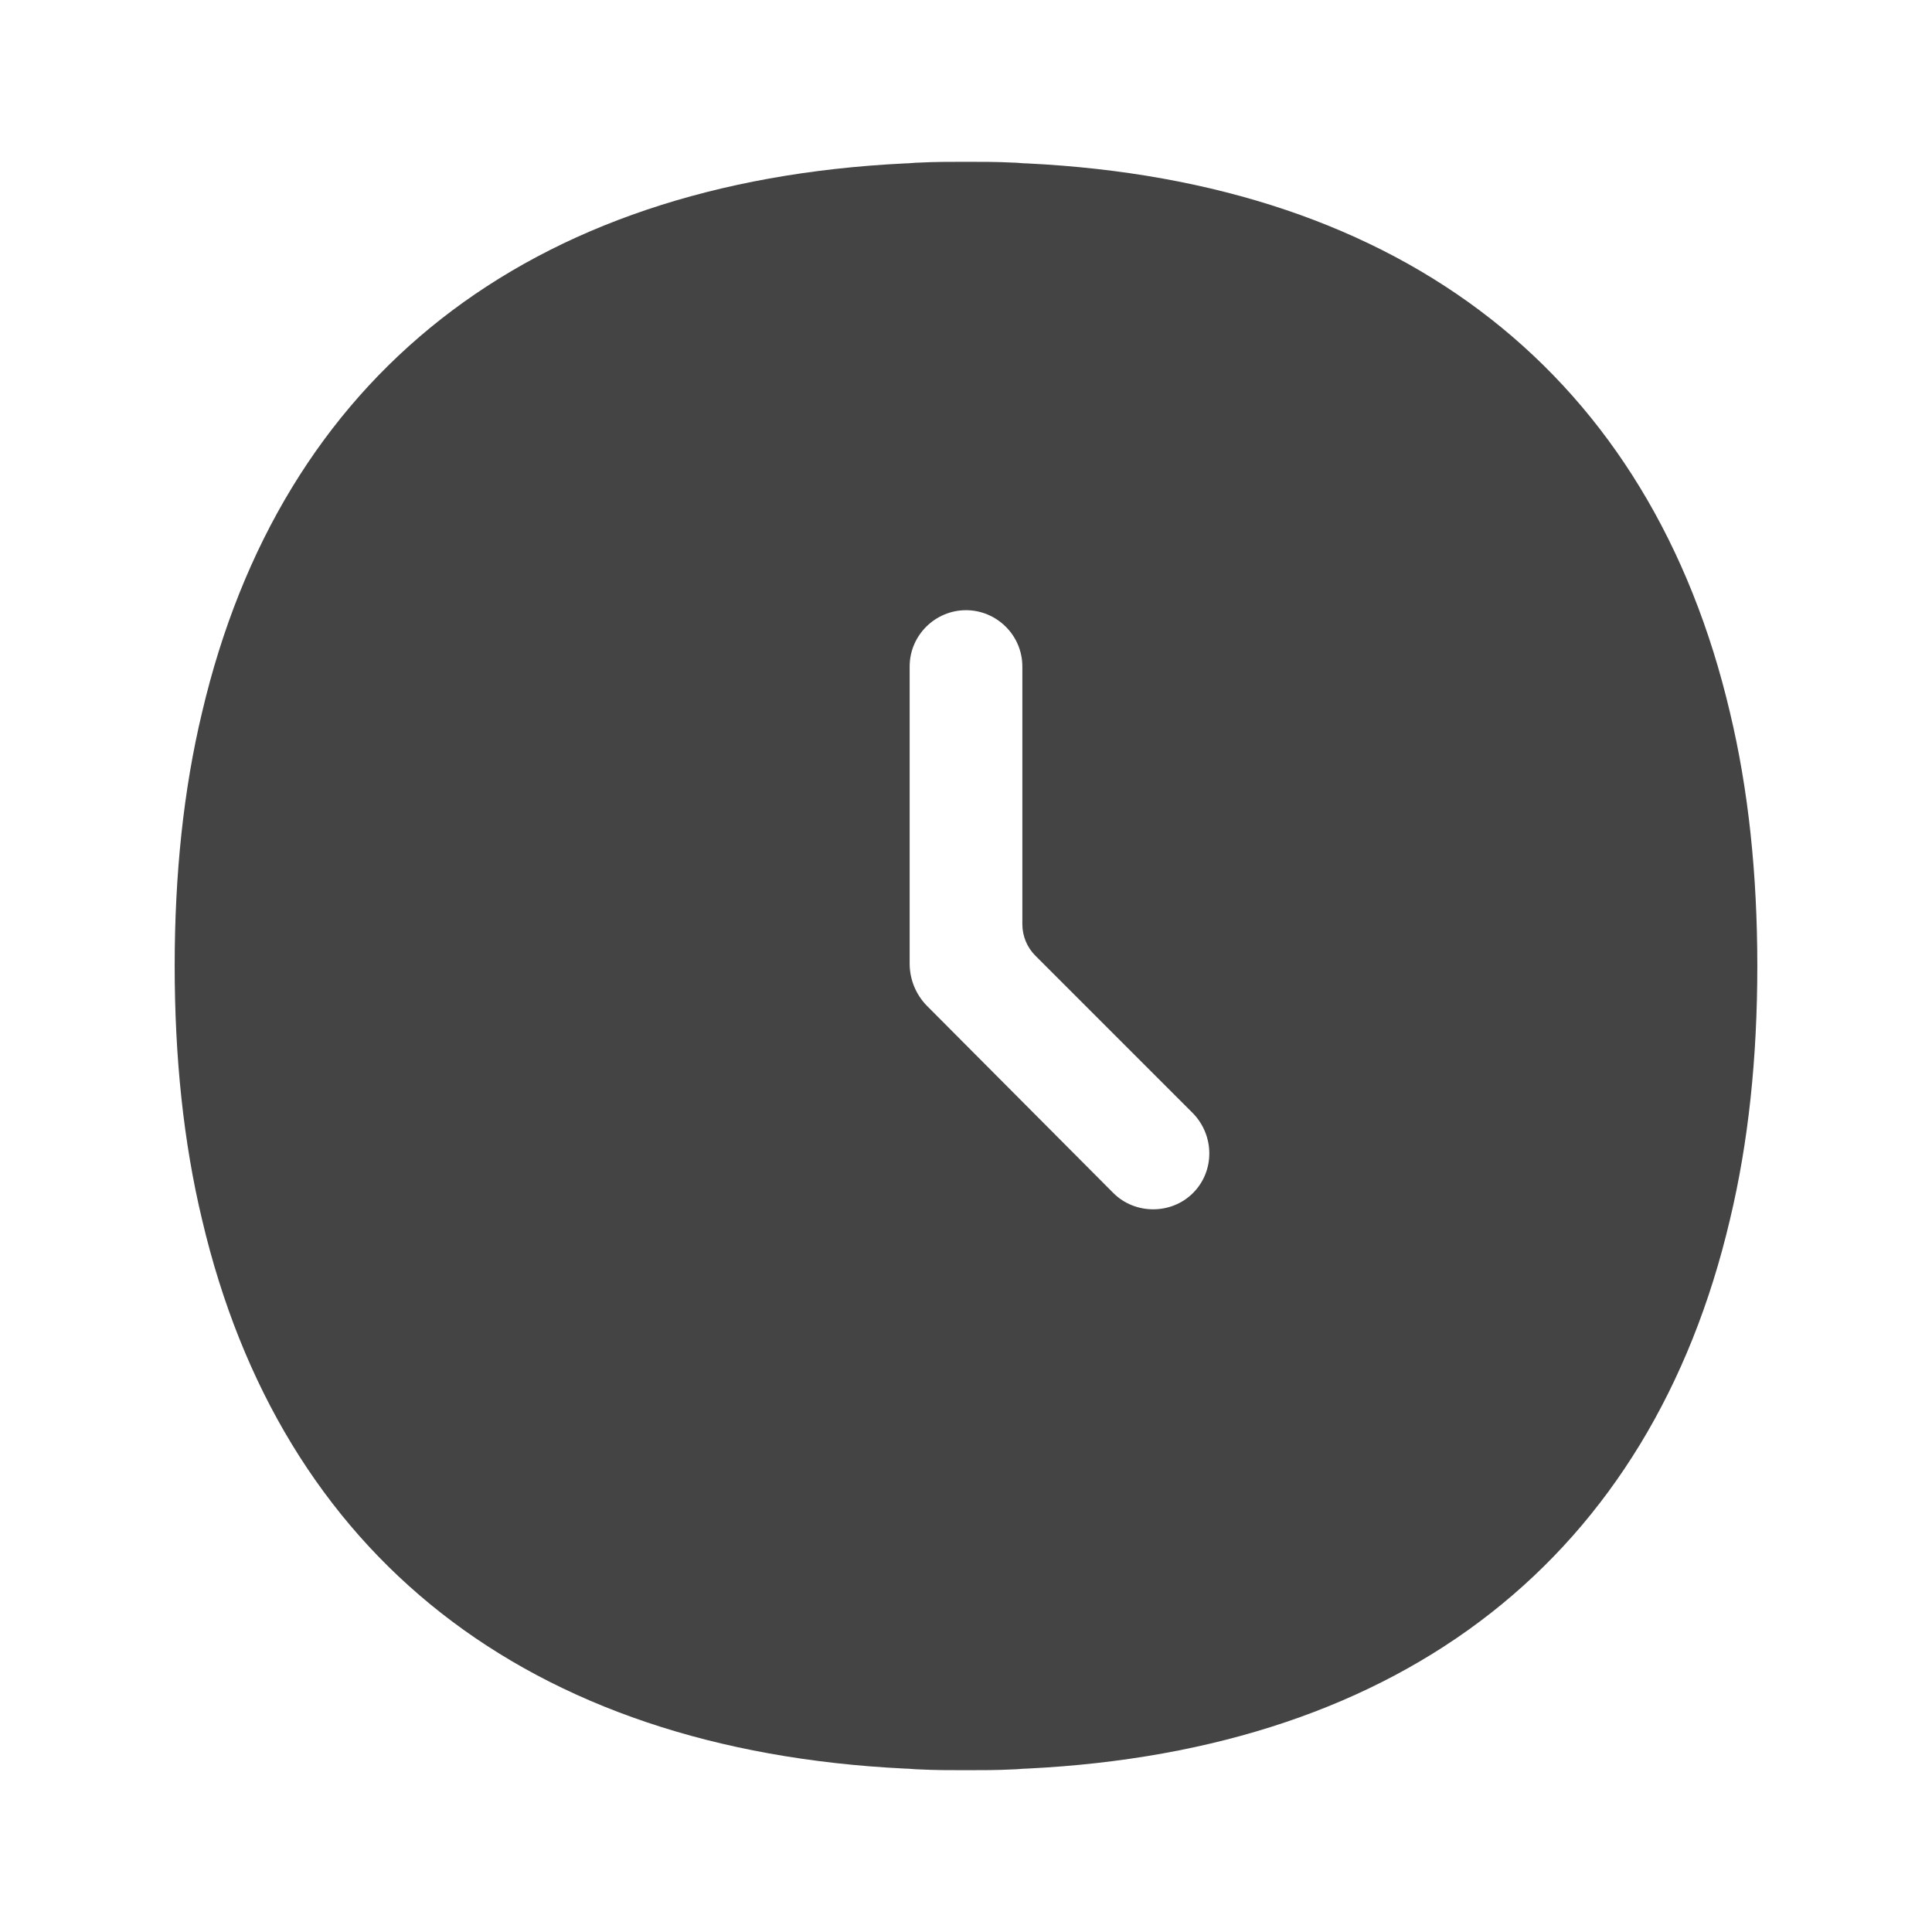
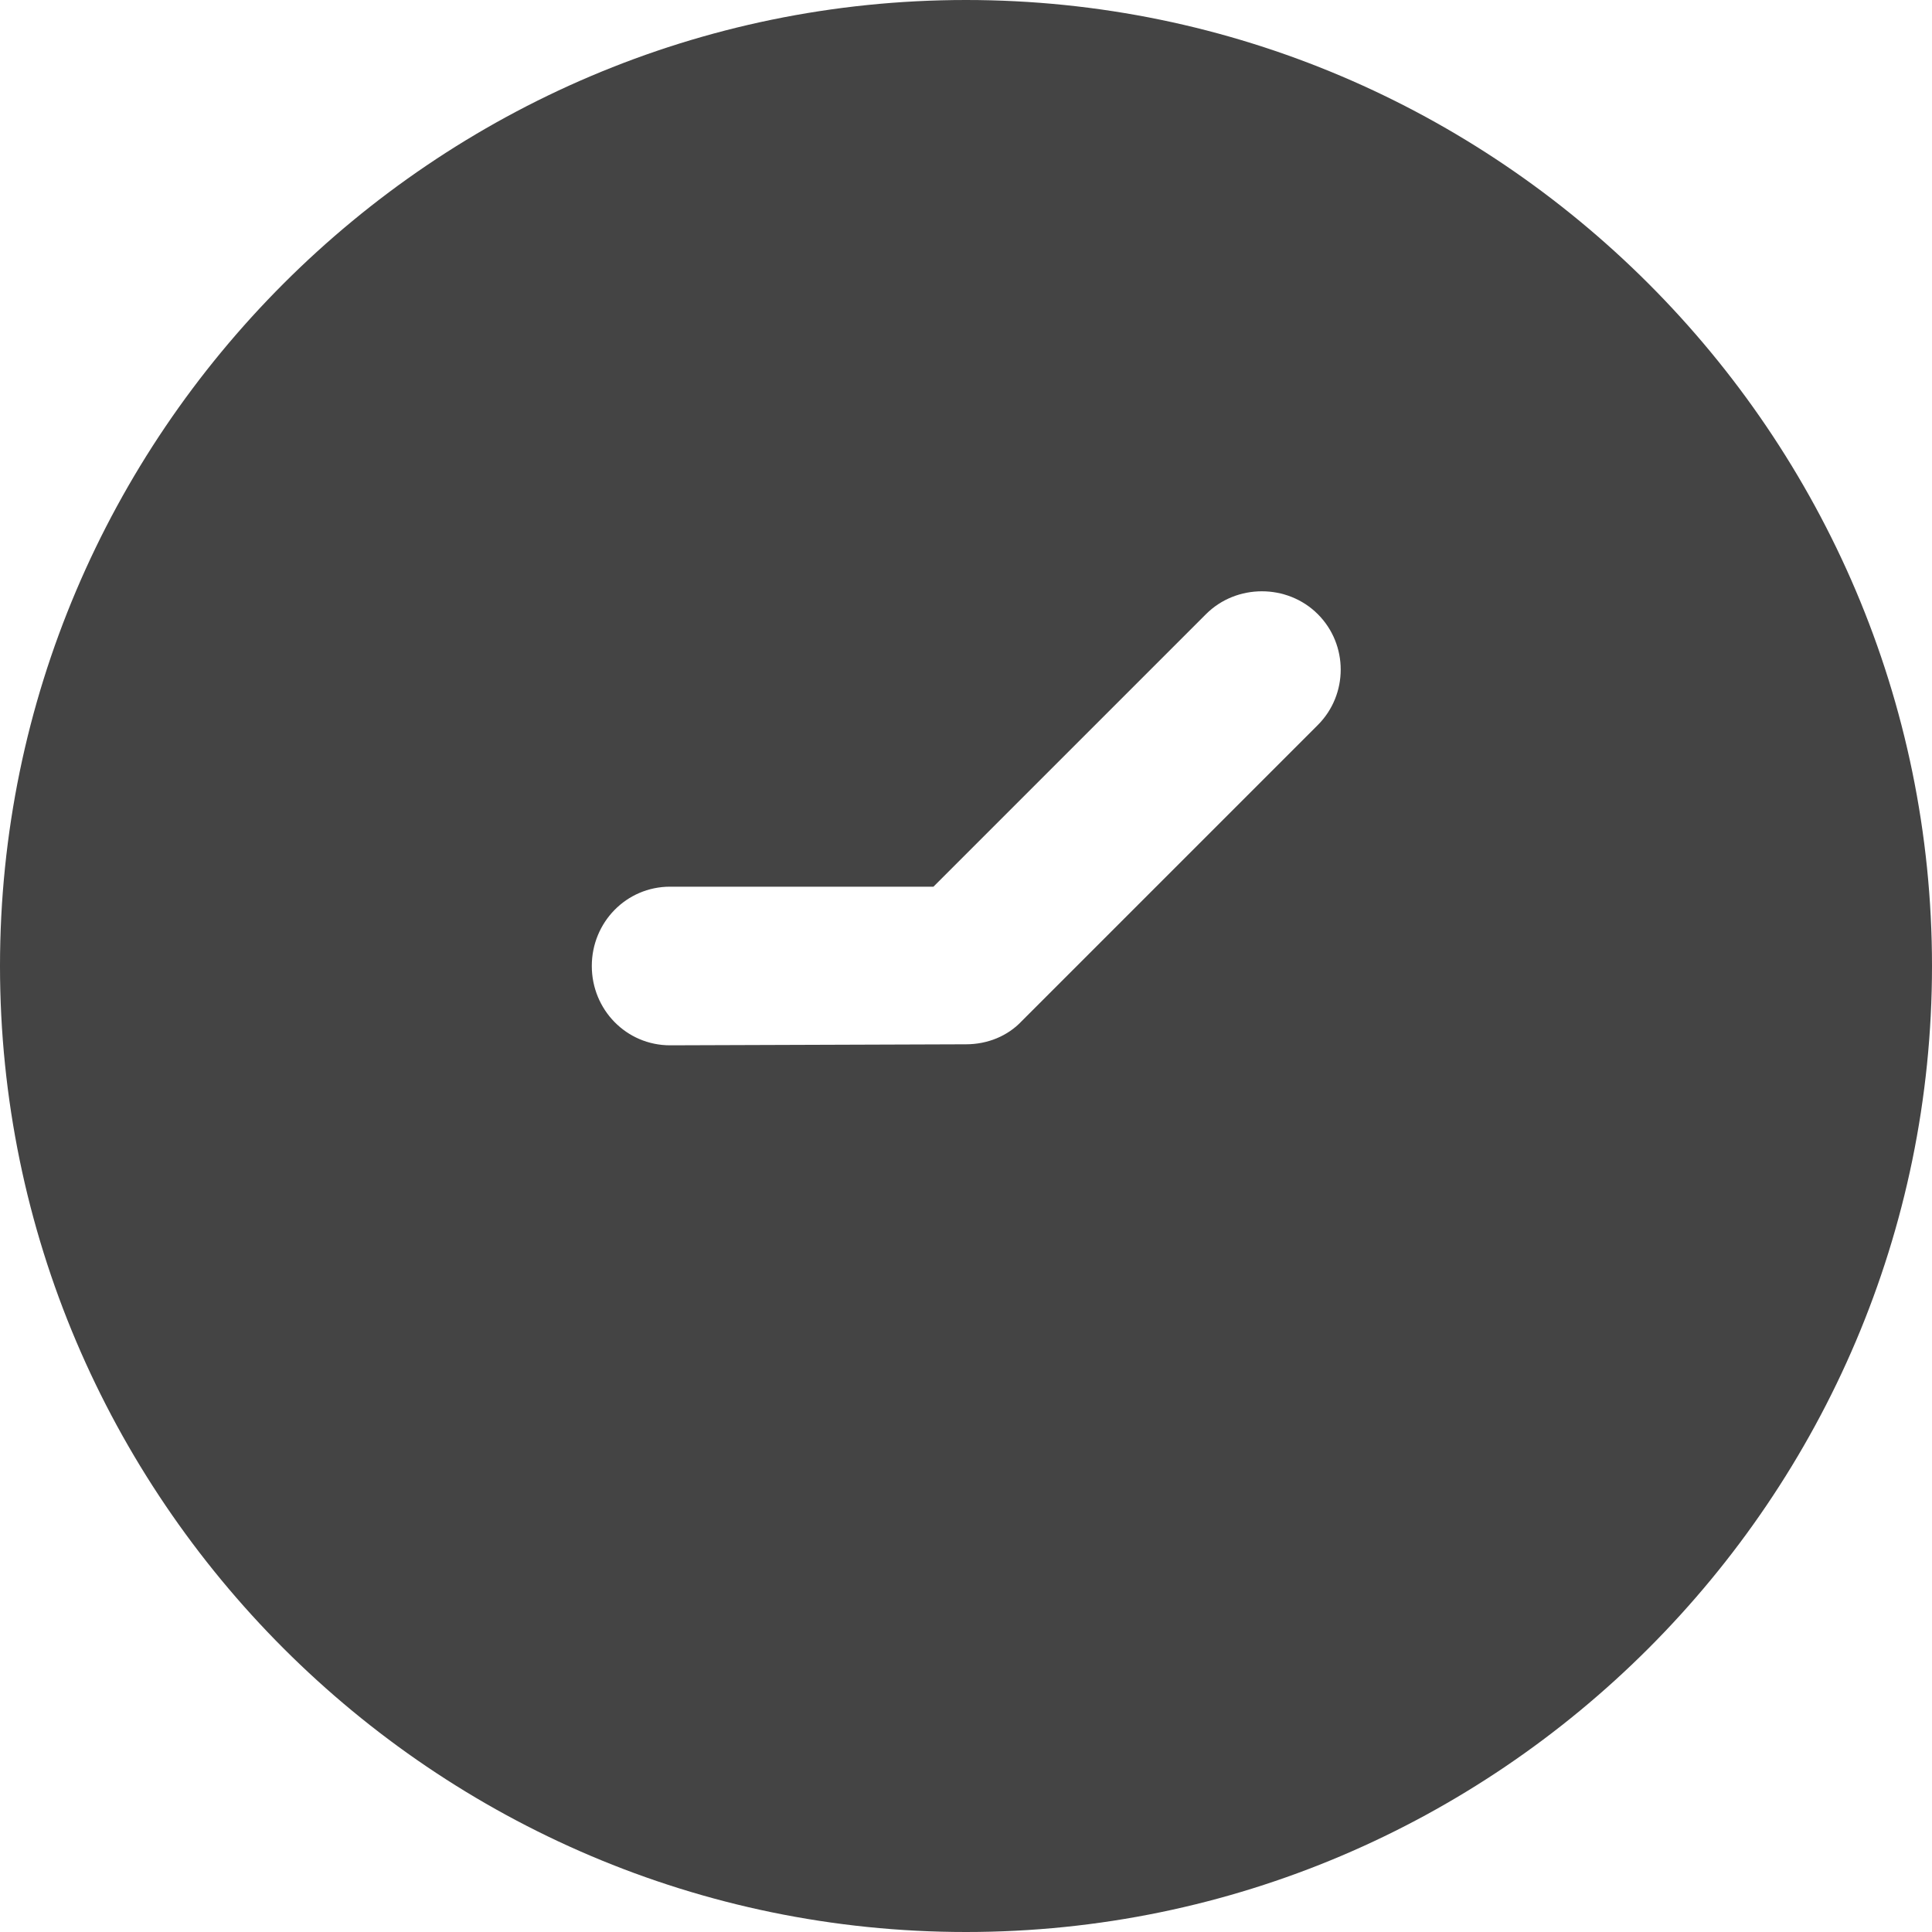
- <svg xmlns="http://www.w3.org/2000/svg" viewBox="0 0 24 24">
-   <path fill="#444" d="M21.49 8.85c-.98-4.17-4.03-6.59-8.73-6.82-.06 0-.12-.01-.18-.01-.19-.01-.38-.01-.58-.01s-.39 0-.58.01c-.06 0-.12.01-.18.01-4.7.23-7.75 2.65-8.73 6.82-.23.96-.34 2.01-.34 3.15s.11 2.19.34 3.15c.98 4.17 4.03 6.59 8.73 6.82.06 0 .12.01.18.01.19.01.38.01.58.01s.39 0 .58-.01c.06 0 .12-.01.18-.01 4.7-.23 7.75-2.65 8.73-6.82.23-.96.34-2.01.34-3.15s-.11-2.19-.34-3.15m-6.67 5.97c-.27.27-.72.27-.99 0l-2.32-2.33a.75.75 0 0 1-.21-.51v-3.7c0-.39.32-.7.7-.7s.7.31.7.7v3.2c0 .15.06.29.16.39l1.96 1.96c.27.28.27.72 0 .99" />
+ <svg xmlns="http://www.w3.org/2000/svg" viewBox="0 0 19 19">
+   <path fill="#444" d="M9.5 0C4.27 0 0 4.27 0 9.5S4.27 19 9.5 19 19 14.73 19 9.5 14.73 0 9.5 0m3.46 7.13-2.91 2.91c-.14.15-.34.23-.55.23l-2.91.01c-.43 0-.77-.35-.77-.78s.34-.78.77-.78h2.59l2.68-2.68c.3-.3.8-.3 1.1 0s.3.79 0 1.09" />
</svg>
